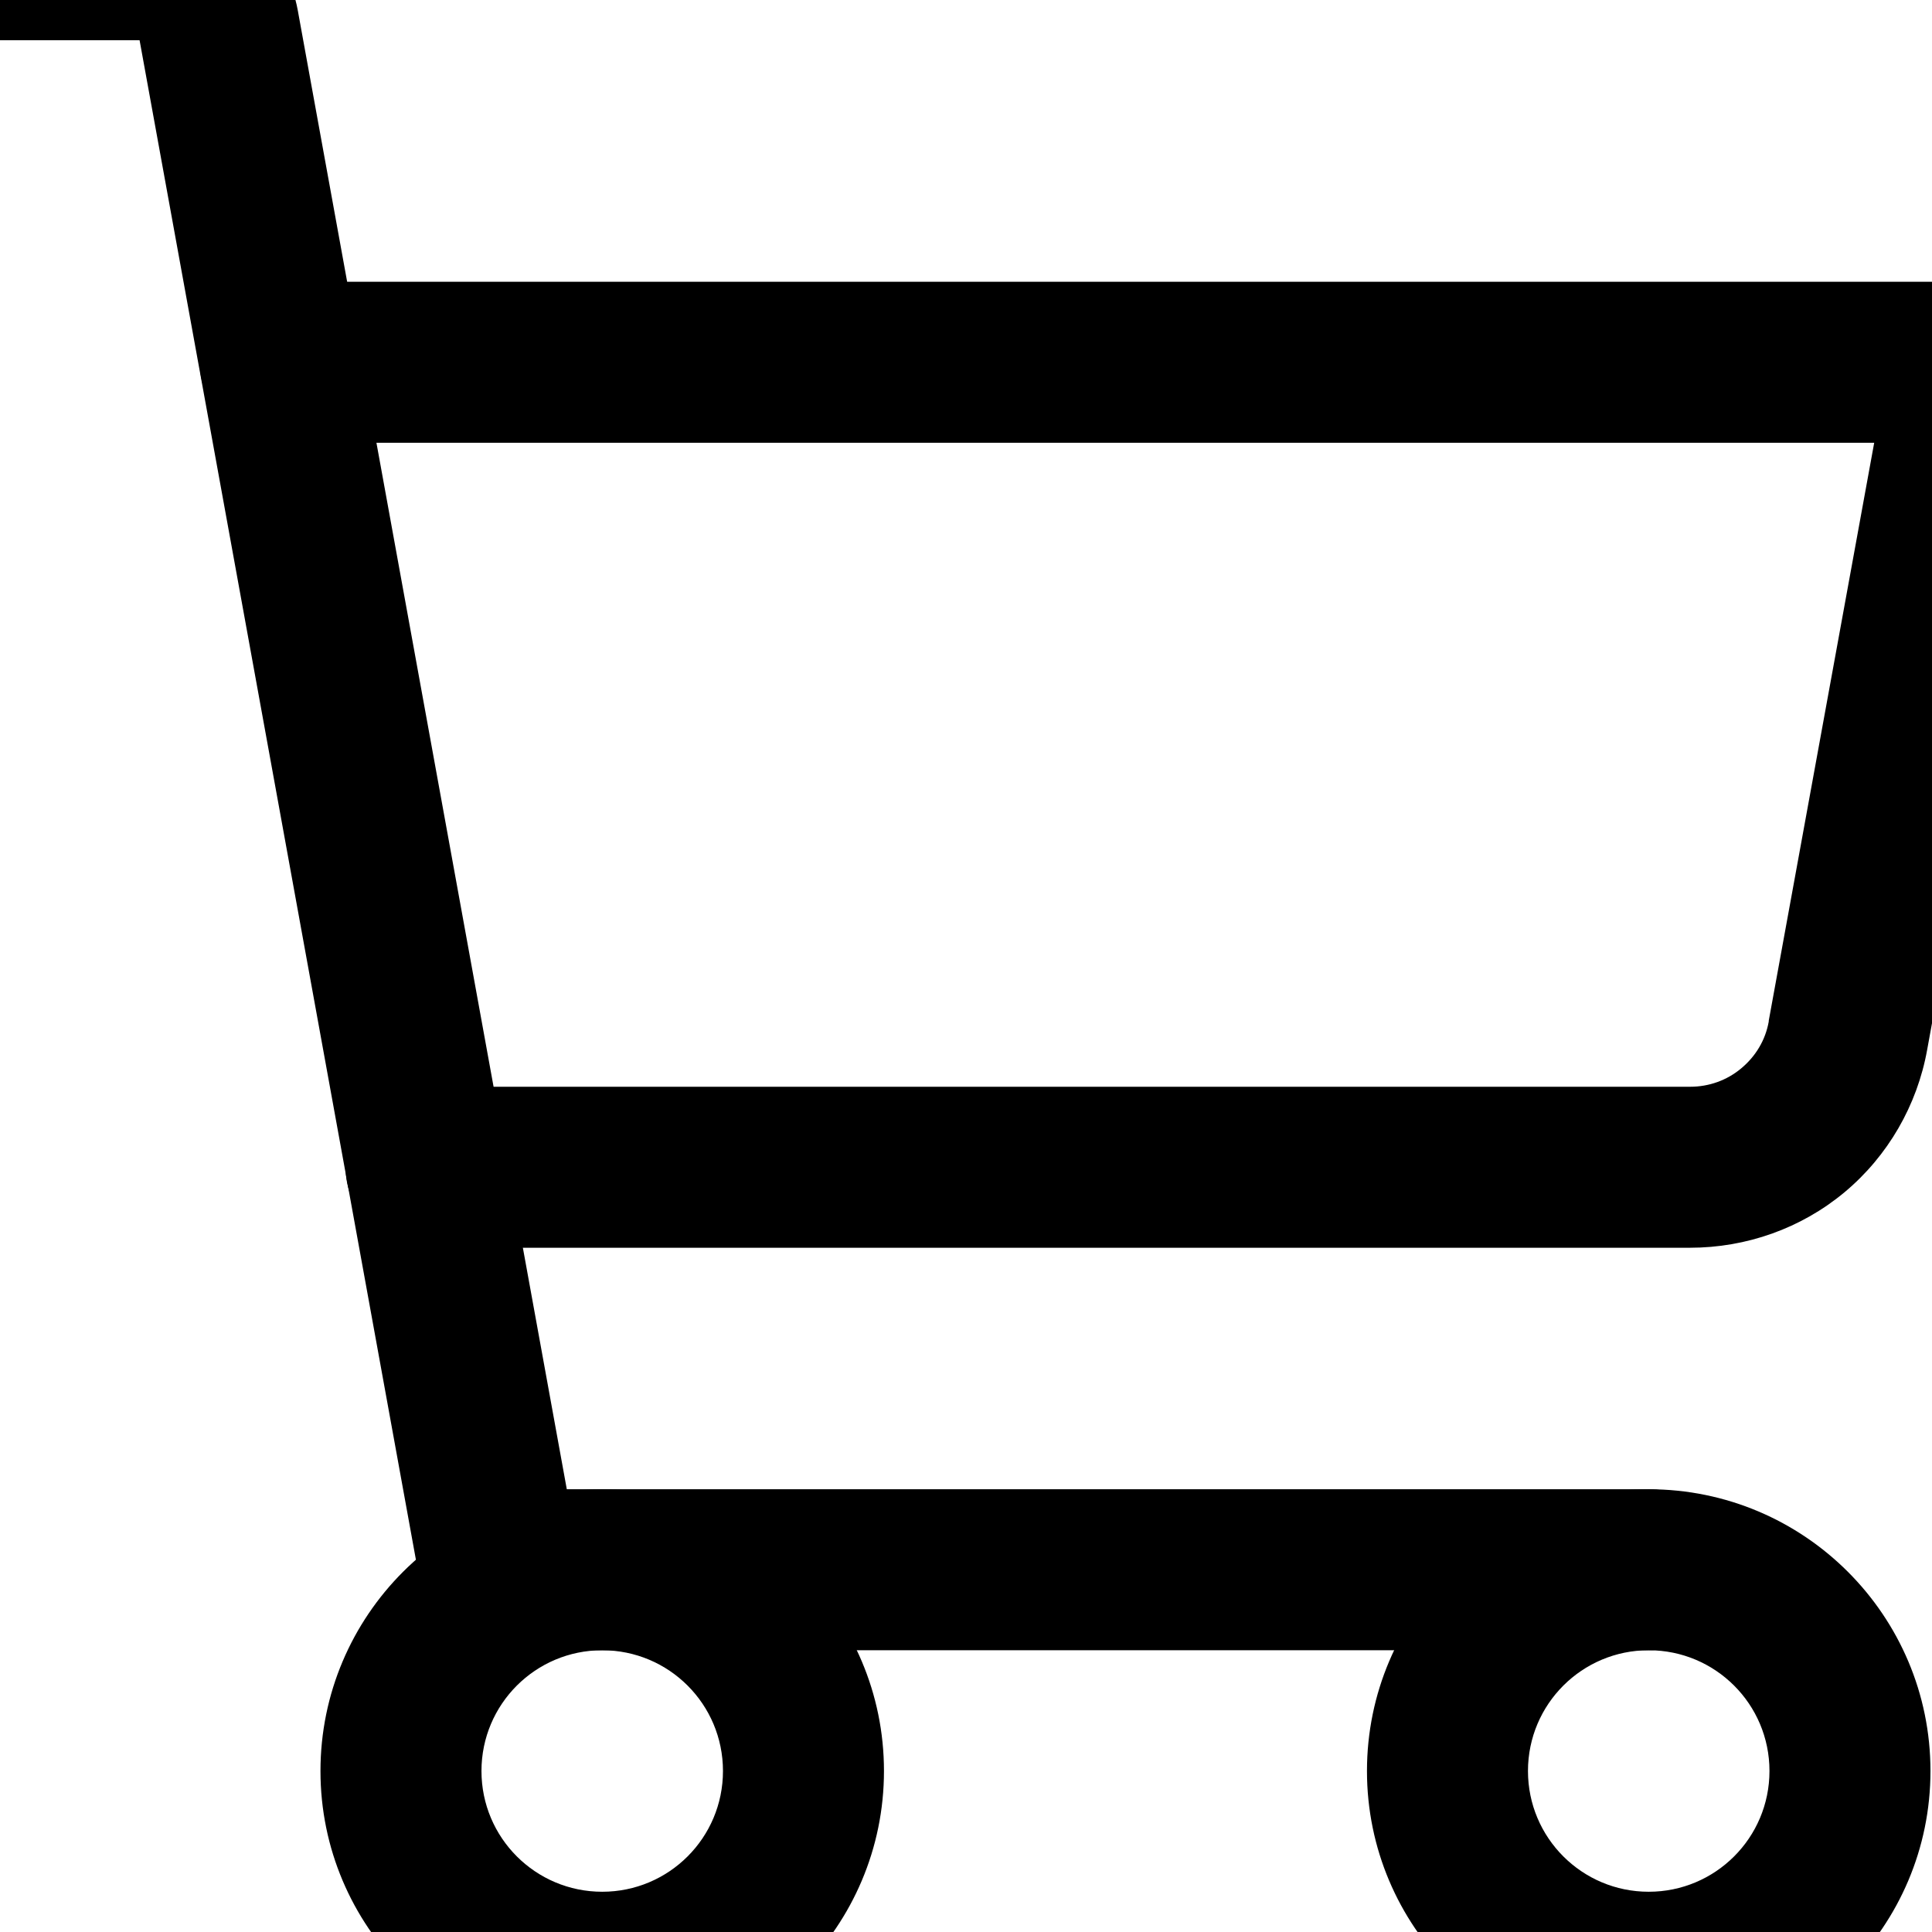
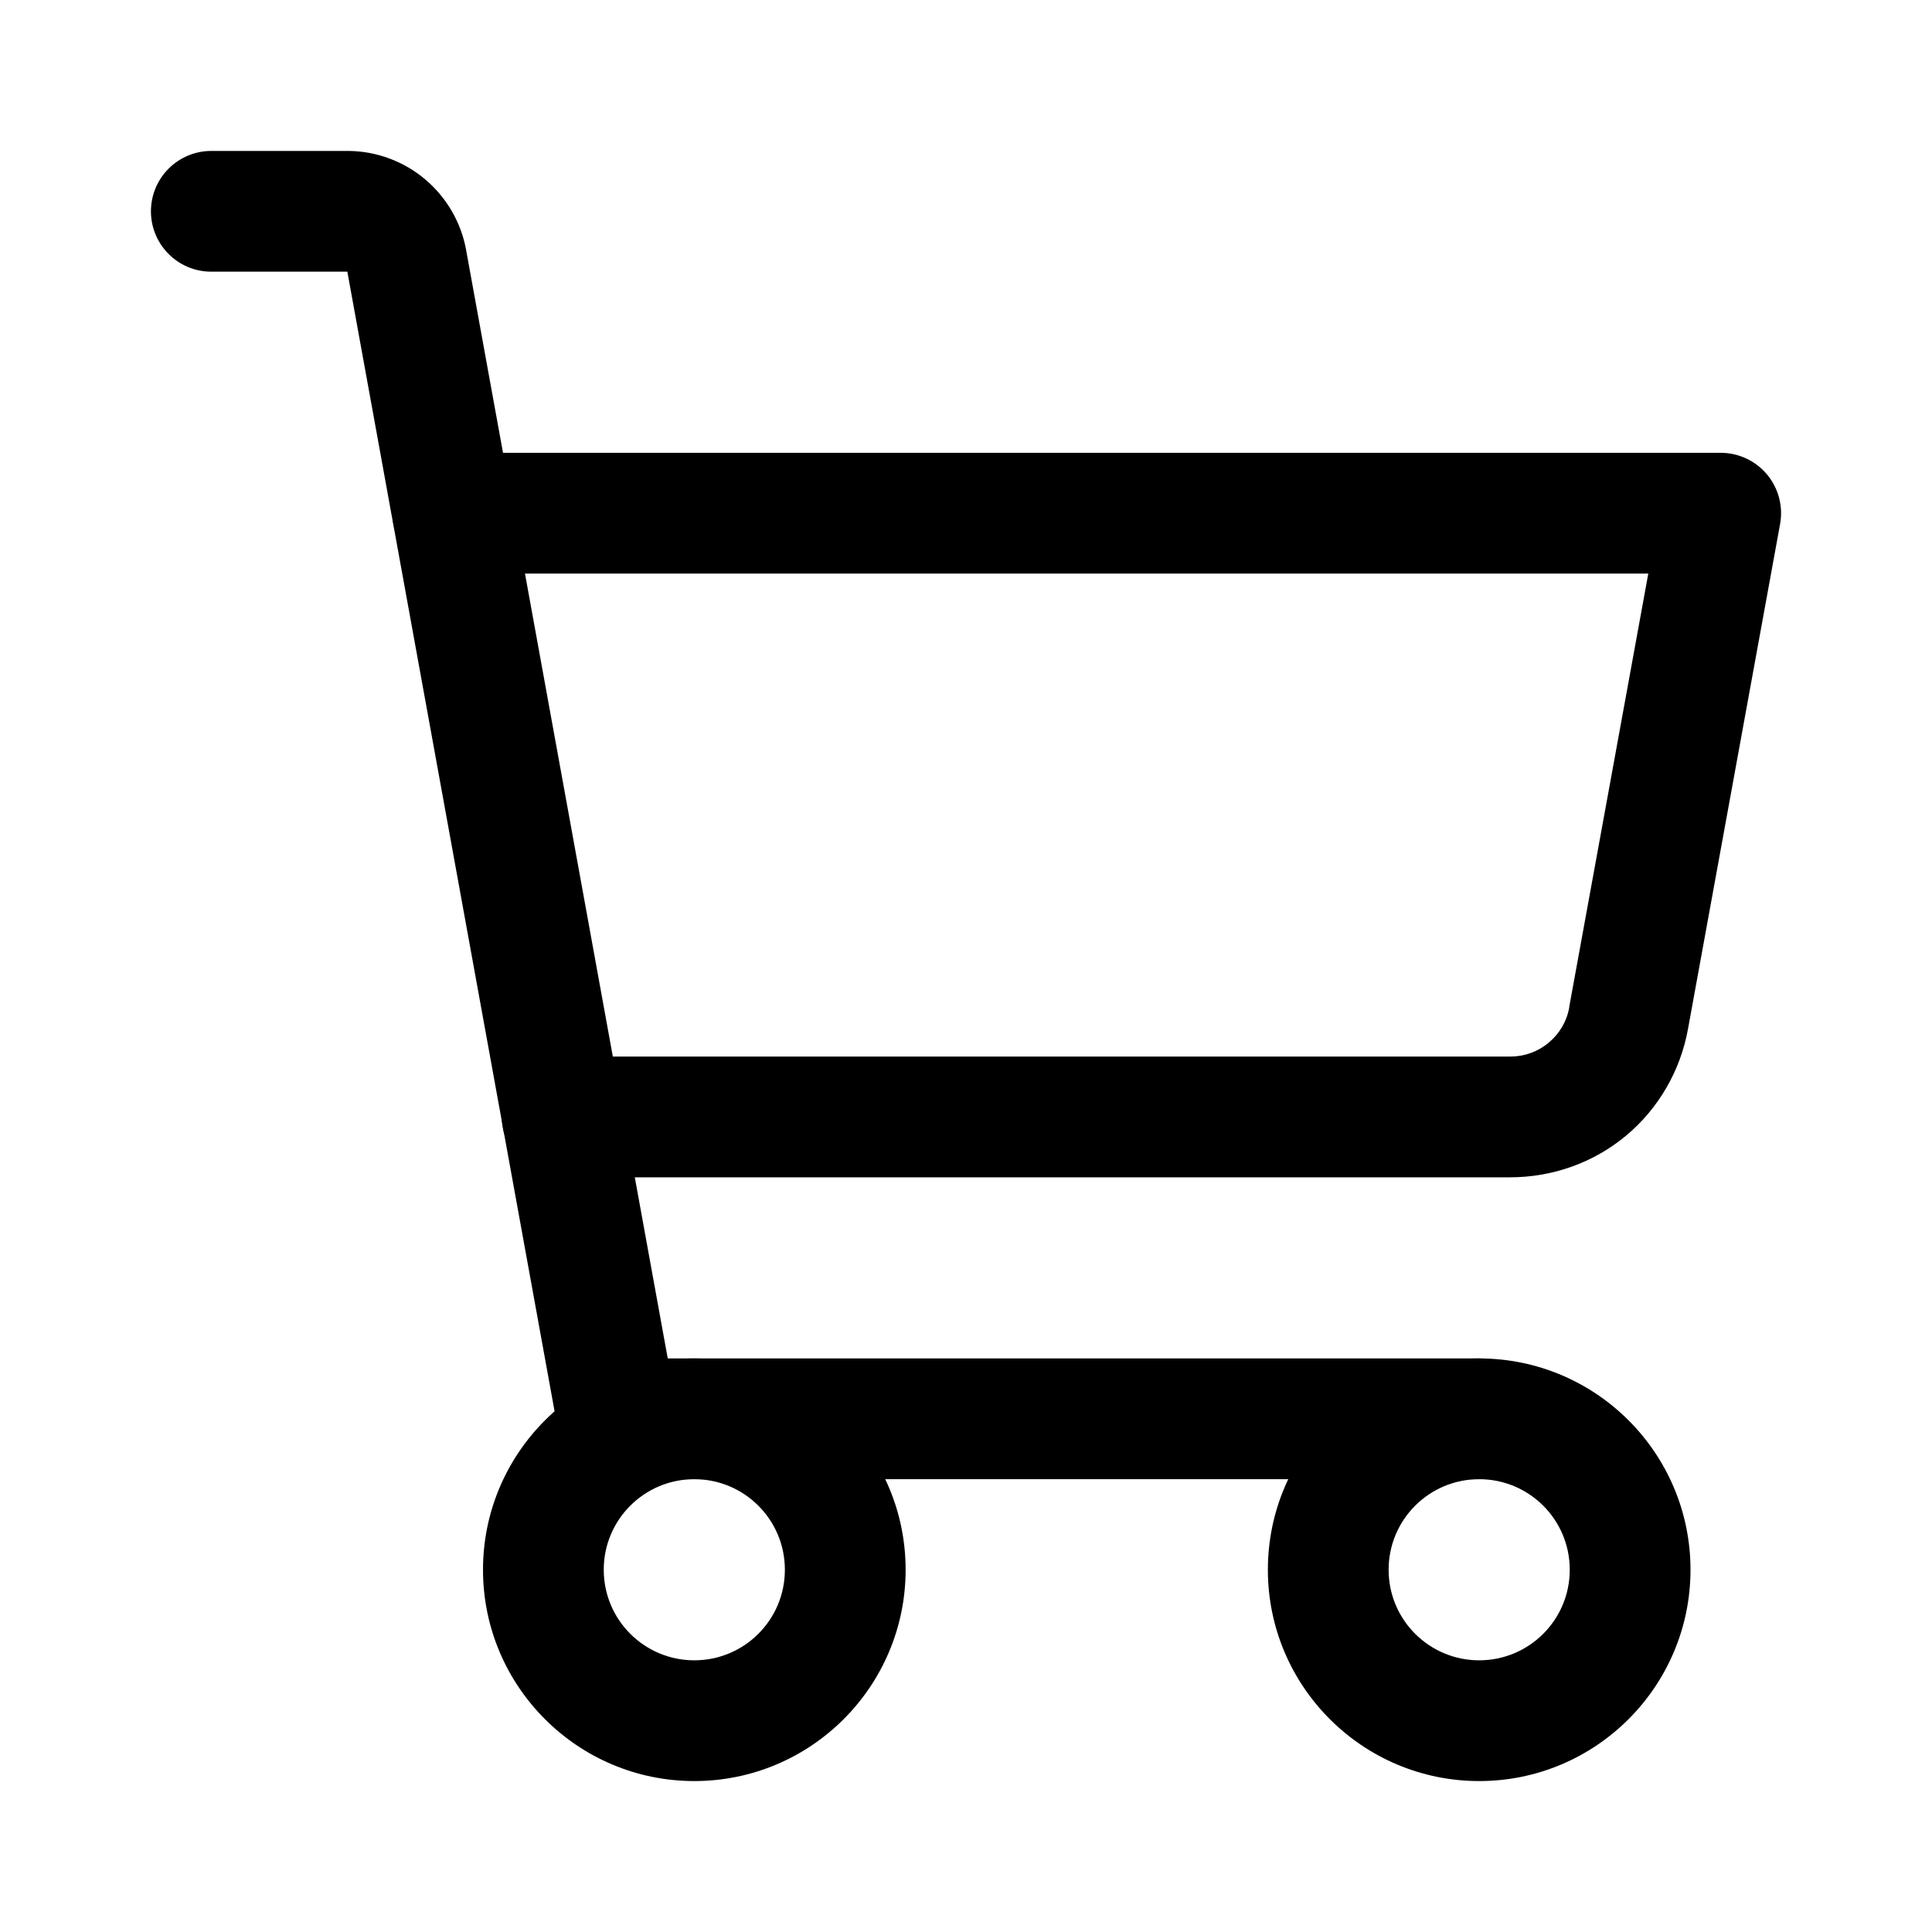
- <svg xmlns="http://www.w3.org/2000/svg" width="24" height="24" viewBox="386.519 988.5 24 24" fill="none" data-figma="Icon/ShoppingCart" data-asal="Element">
+ <svg xmlns="http://www.w3.org/2000/svg" width="32" height="32" viewBox="382.5 984.5 32 32" fill="none" data-figma="Icon/ShoppingCart" data-asal="Element">
  <g id="Vector_96">
    <path fill-rule="evenodd" clip-rule="evenodd" d="M385 988C385 987.448 385.448 987 386 987H388.272C388.739 987.004 389.189 987.172 389.545 987.473C389.9 987.774 390.14 988.189 390.222 988.648L390.222 988.65L393.56 1007H407C407.552 1007 408 1007.45 408 1008C408 1008.55 407.552 1009 407 1009H392.725C392.242 1009 391.828 1008.65 391.741 1008.18L388.253 989H386C385.448 989 385 988.552 385 988Z" fill="currentColor" />
    <path fill-rule="evenodd" clip-rule="evenodd" d="M394 1009C393.172 1009 392.5 1009.67 392.5 1010.5C392.5 1011.33 393.172 1012 394 1012C394.828 1012 395.5 1011.33 395.5 1010.5C395.5 1009.67 394.828 1009 394 1009ZM390.5 1010.5C390.5 1008.57 392.067 1007 394 1007C395.933 1007 397.5 1008.57 397.5 1010.5C397.5 1012.43 395.933 1014 394 1014C392.067 1014 390.5 1012.43 390.5 1010.5Z" fill="currentColor" />
    <path fill-rule="evenodd" clip-rule="evenodd" d="M407 1009C406.172 1009 405.5 1009.67 405.5 1010.5C405.5 1011.33 406.172 1012 407 1012C407.828 1012 408.5 1011.33 408.5 1010.5C408.5 1009.67 407.828 1009 407 1009ZM403.5 1010.5C403.5 1008.57 405.067 1007 407 1007C408.933 1007 410.5 1008.57 410.5 1010.5C410.5 1012.43 408.933 1014 407 1014C405.067 1014 403.5 1012.43 403.5 1010.5Z" fill="currentColor" />
    <path fill-rule="evenodd" clip-rule="evenodd" d="M389 993C389 992.448 389.448 992 390 992H411C411.297 992 411.578 992.132 411.768 992.359C411.958 992.587 412.037 992.888 411.984 993.179L410.459 1001.54L410.459 1001.54C410.335 1002.23 409.972 1002.86 409.433 1003.31C408.893 1003.76 408.213 1004 407.511 1004L407.509 1004L407.513 1004H407.511H391.812C391.26 1004 390.812 1003.55 390.812 1003C390.812 1002.45 391.26 1002 391.812 1002H407.513L407.516 1002C407.748 1002 407.973 1001.92 408.151 1001.77C408.33 1001.62 408.45 1001.42 408.491 1001.19L408.491 1001.18L409.801 994H390C389.448 994 389 993.552 389 993Z" fill="currentColor" />
  </g>
</svg>
